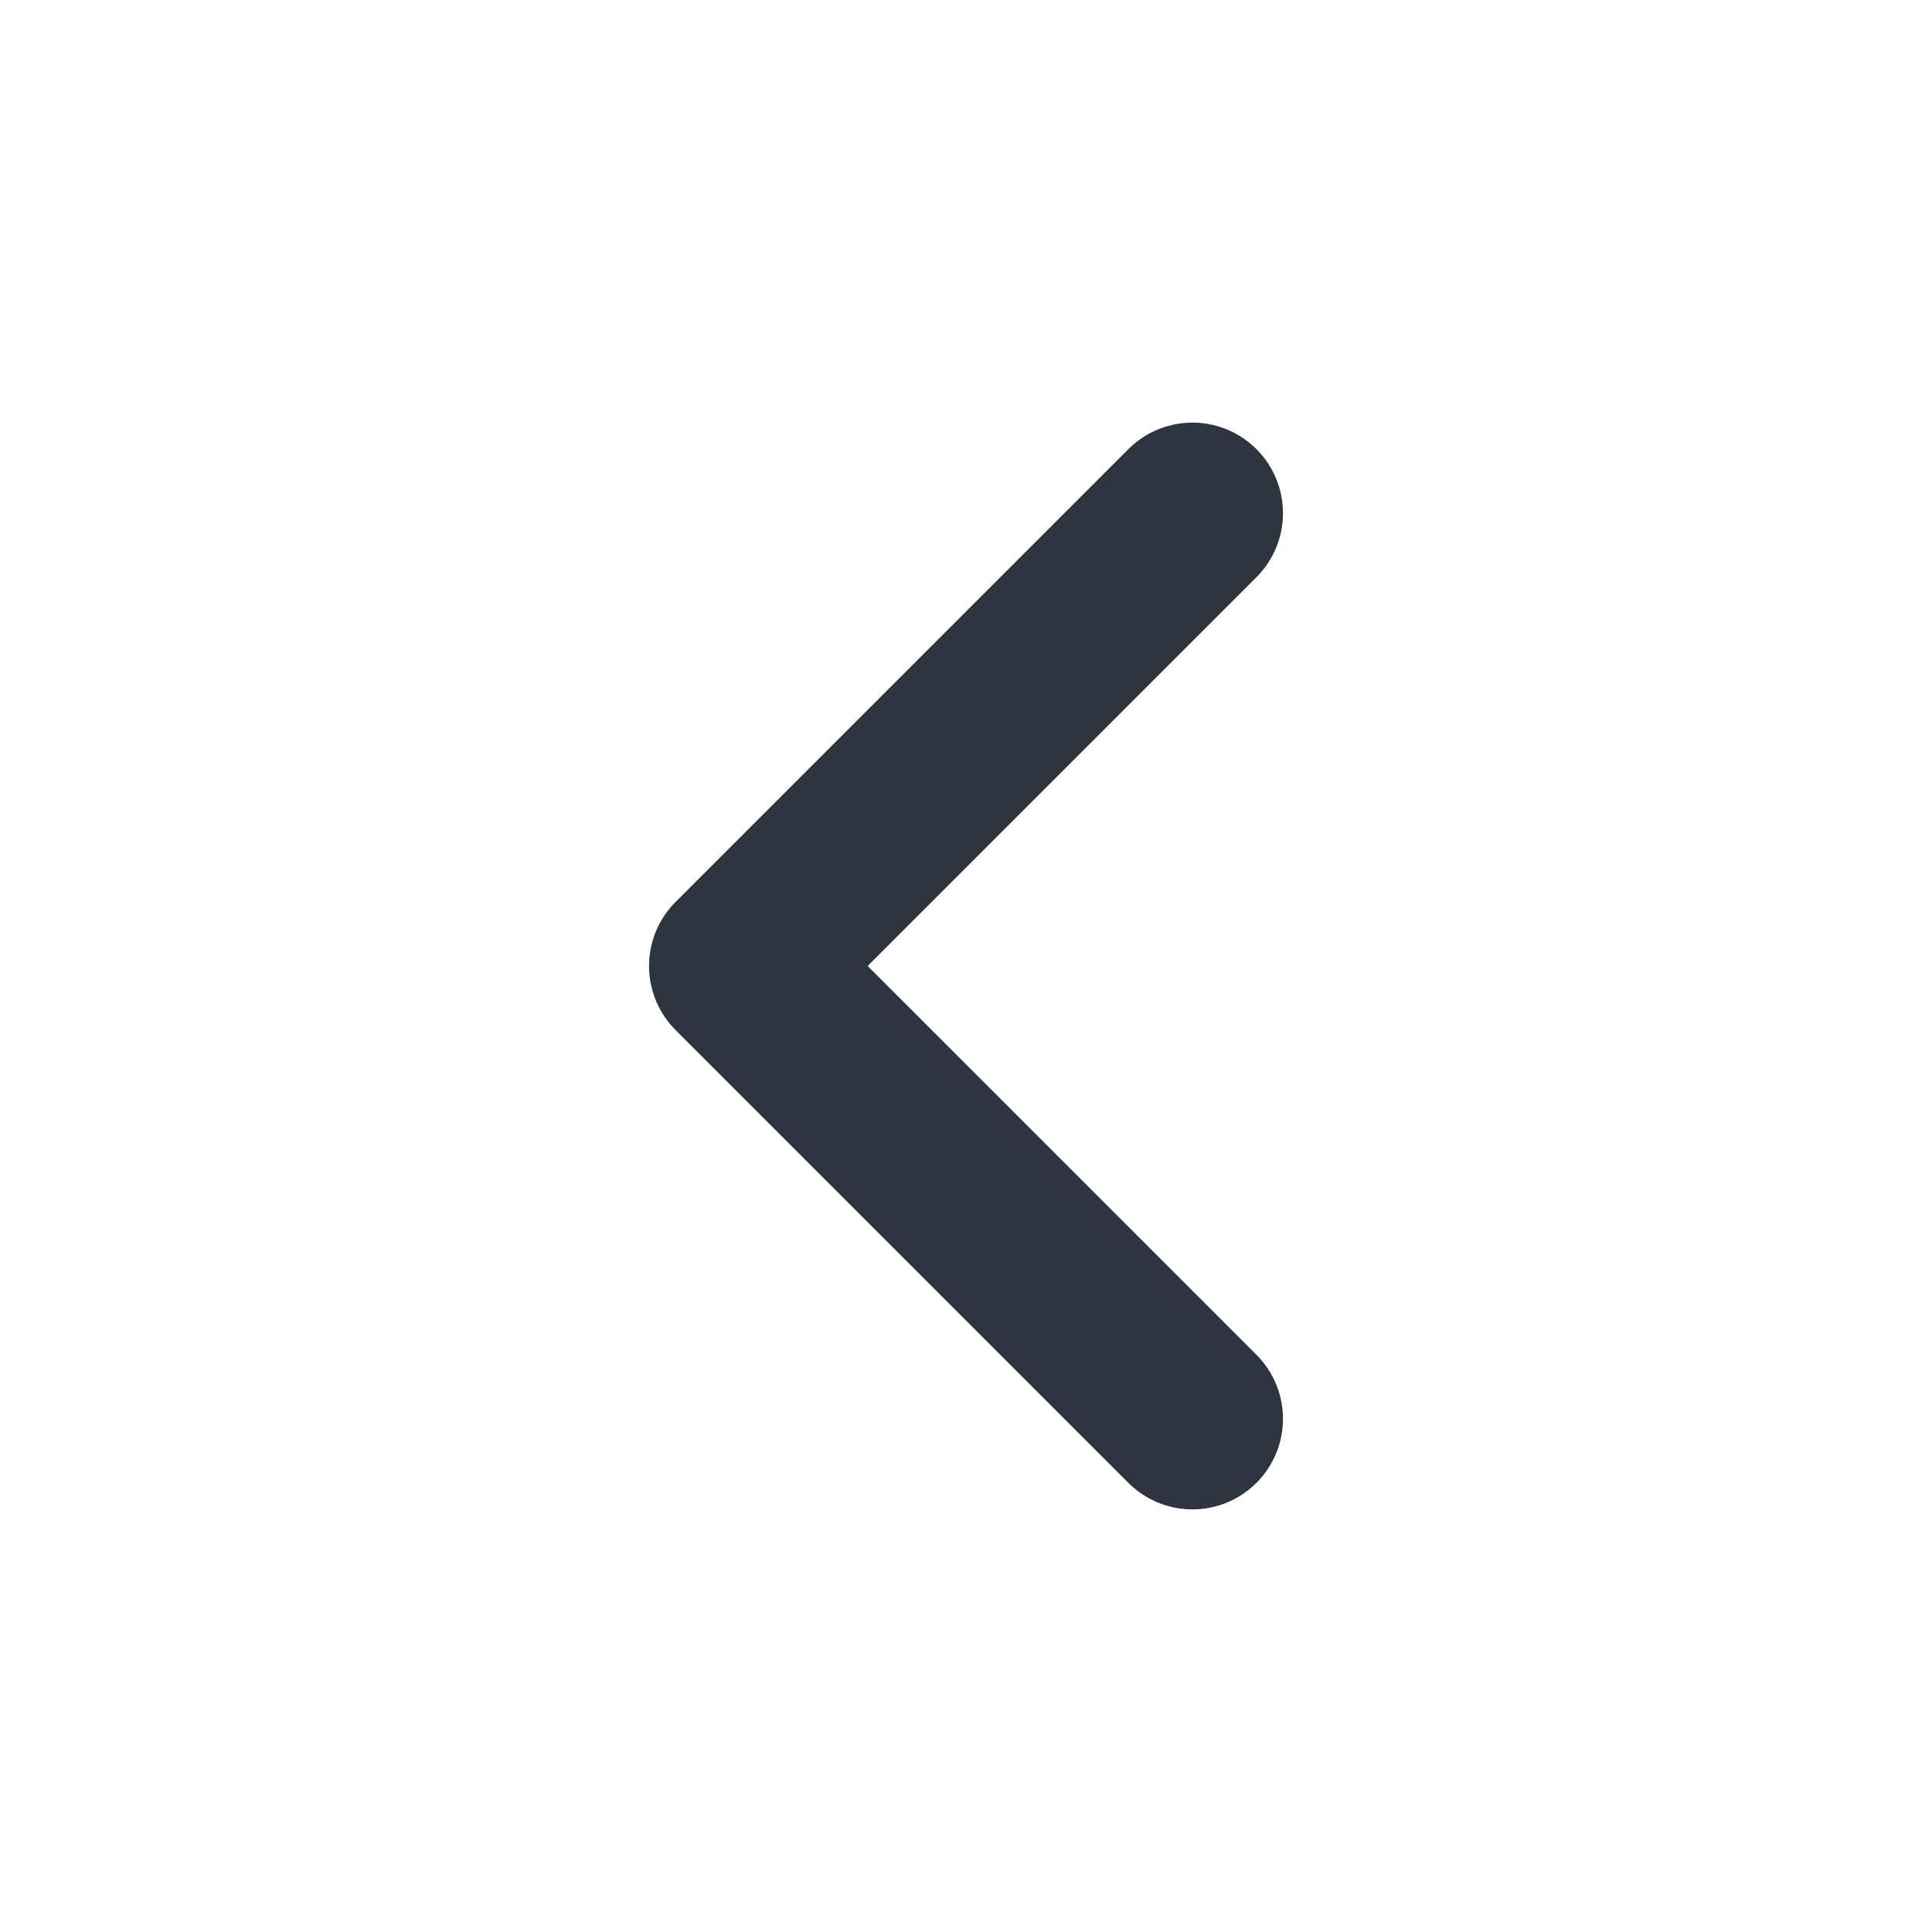
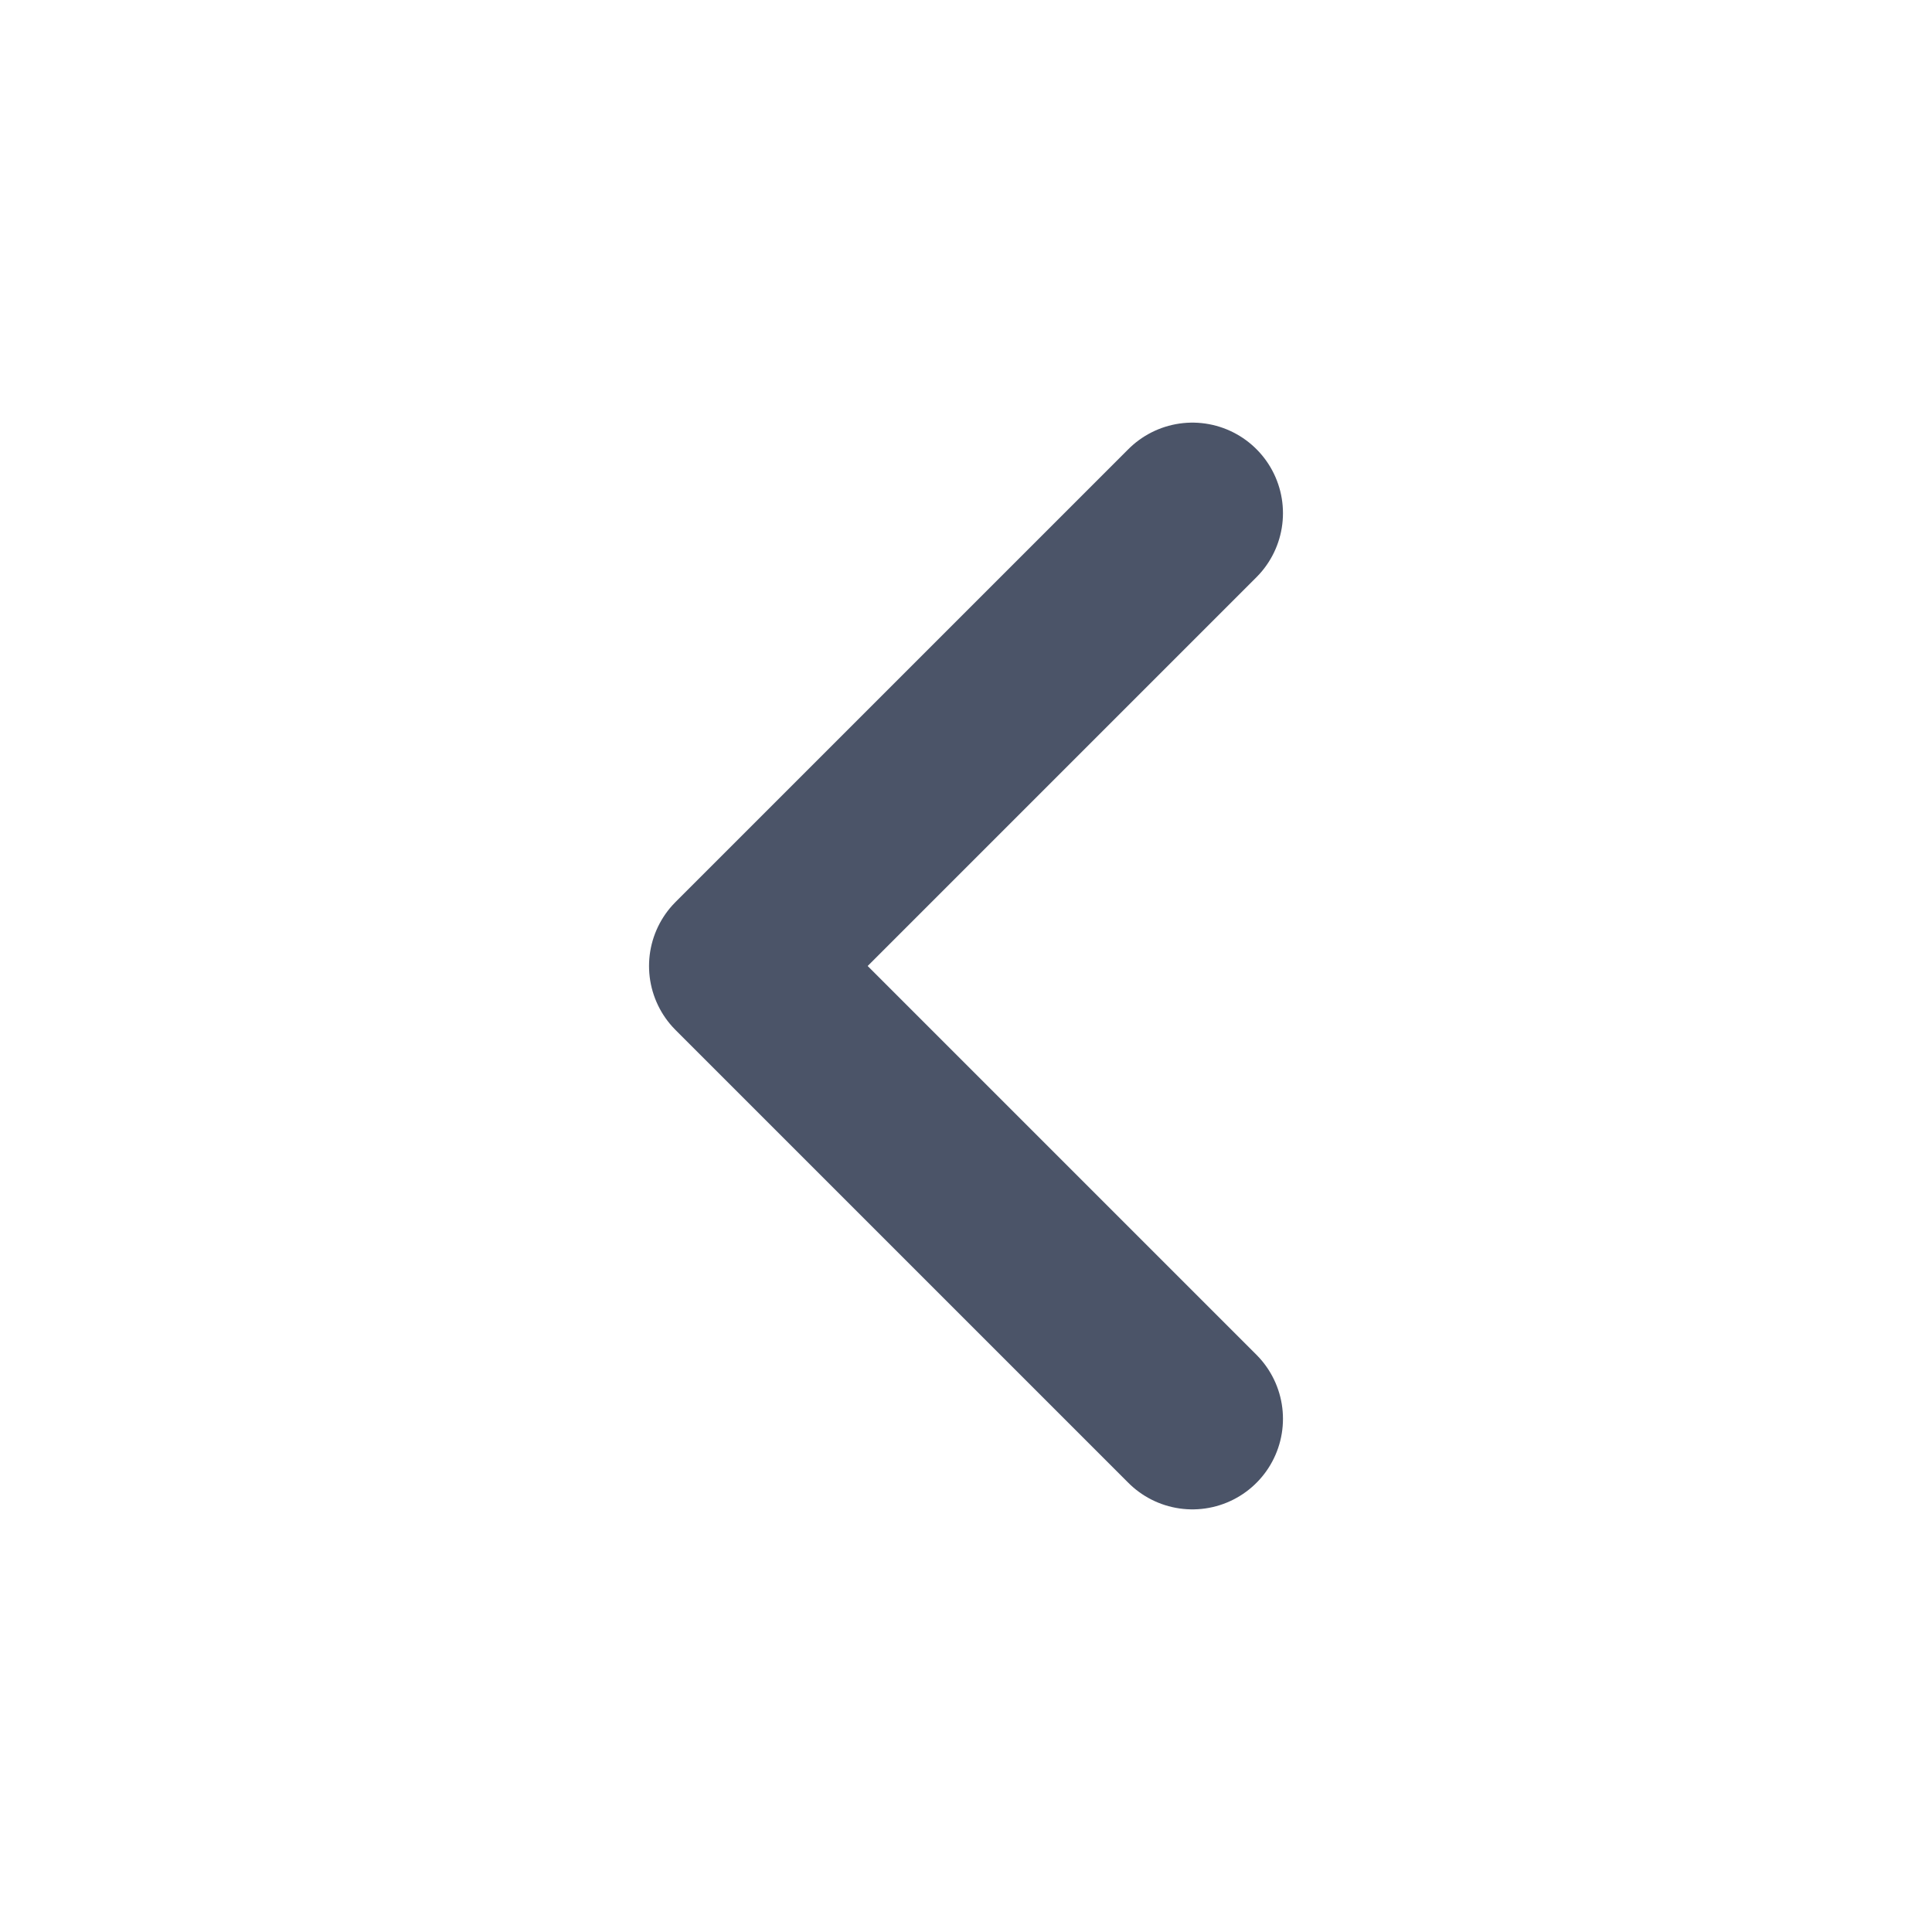
<svg xmlns="http://www.w3.org/2000/svg" width="32" height="32" viewBox="0 0 32 32" fill="none">
-   <path d="M19.75 23.5L12.25 16L19.75 8.5" stroke="#2E3440" stroke-width="3" stroke-linecap="round" stroke-linejoin="round" />
+   <path d="M19.75 23.5L12.25 16L19.75 8.5" stroke="#4B5468" stroke-width="3" stroke-linecap="round" stroke-linejoin="round" />
</svg>
